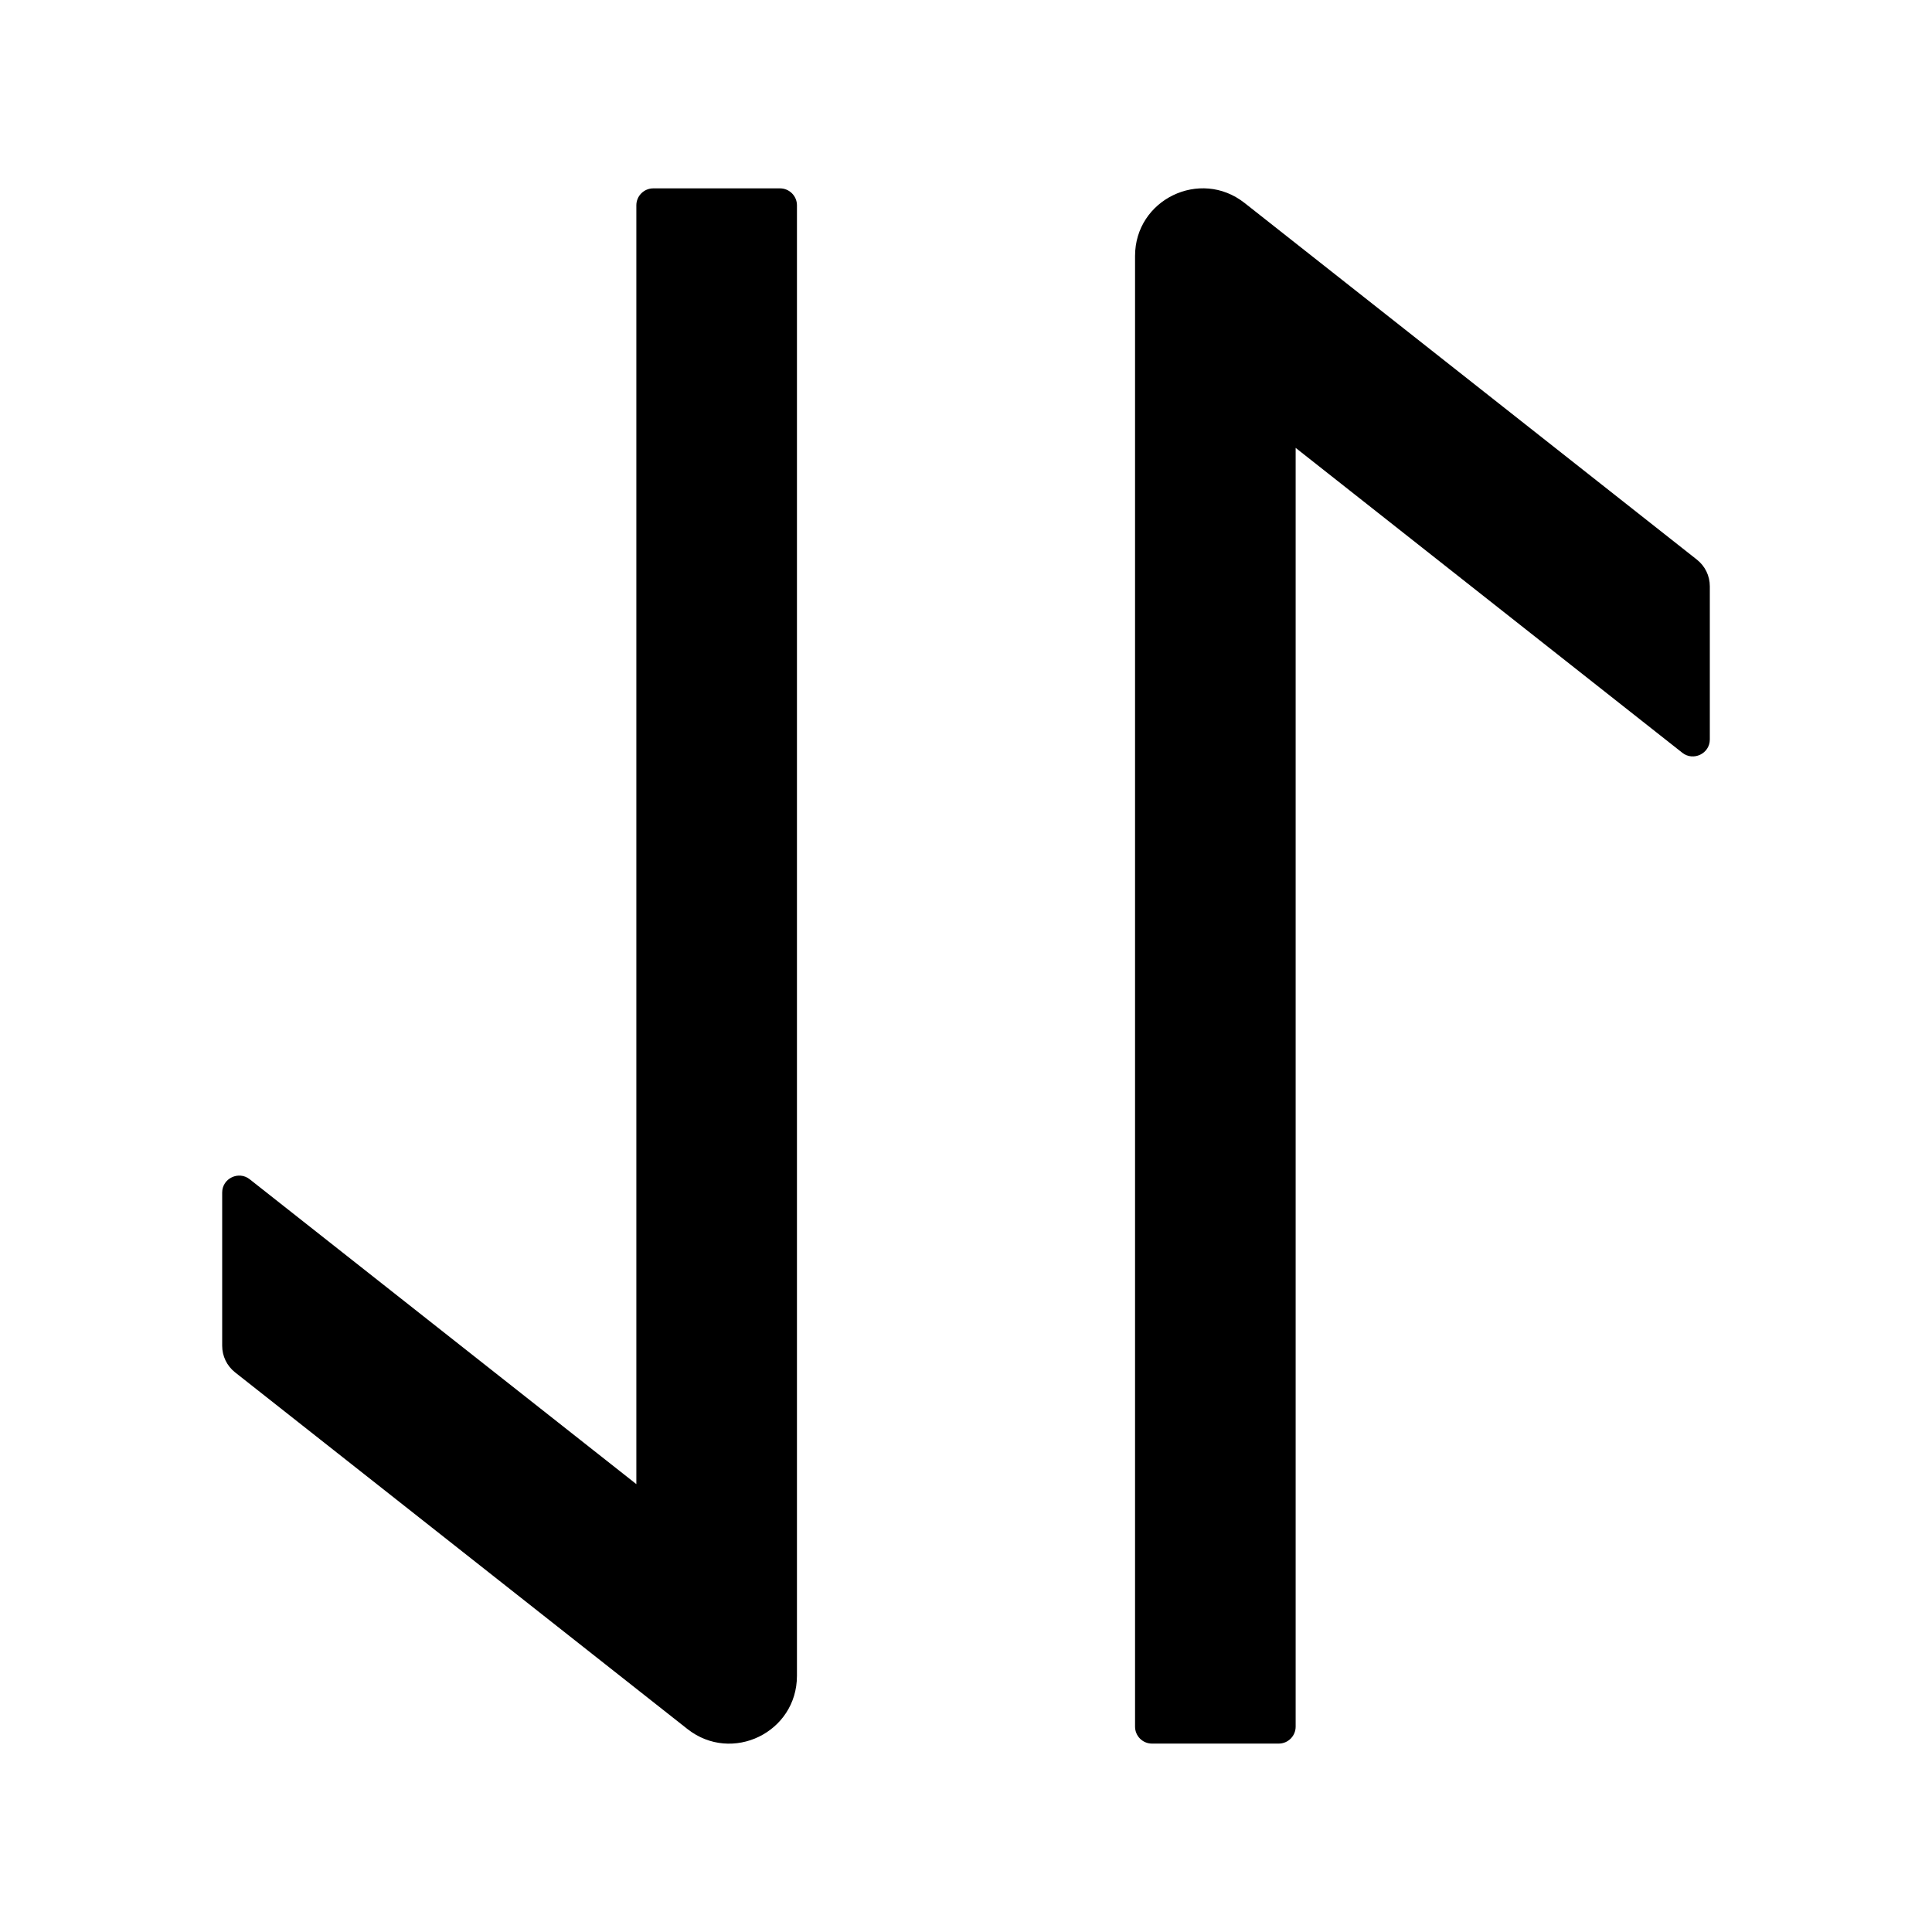
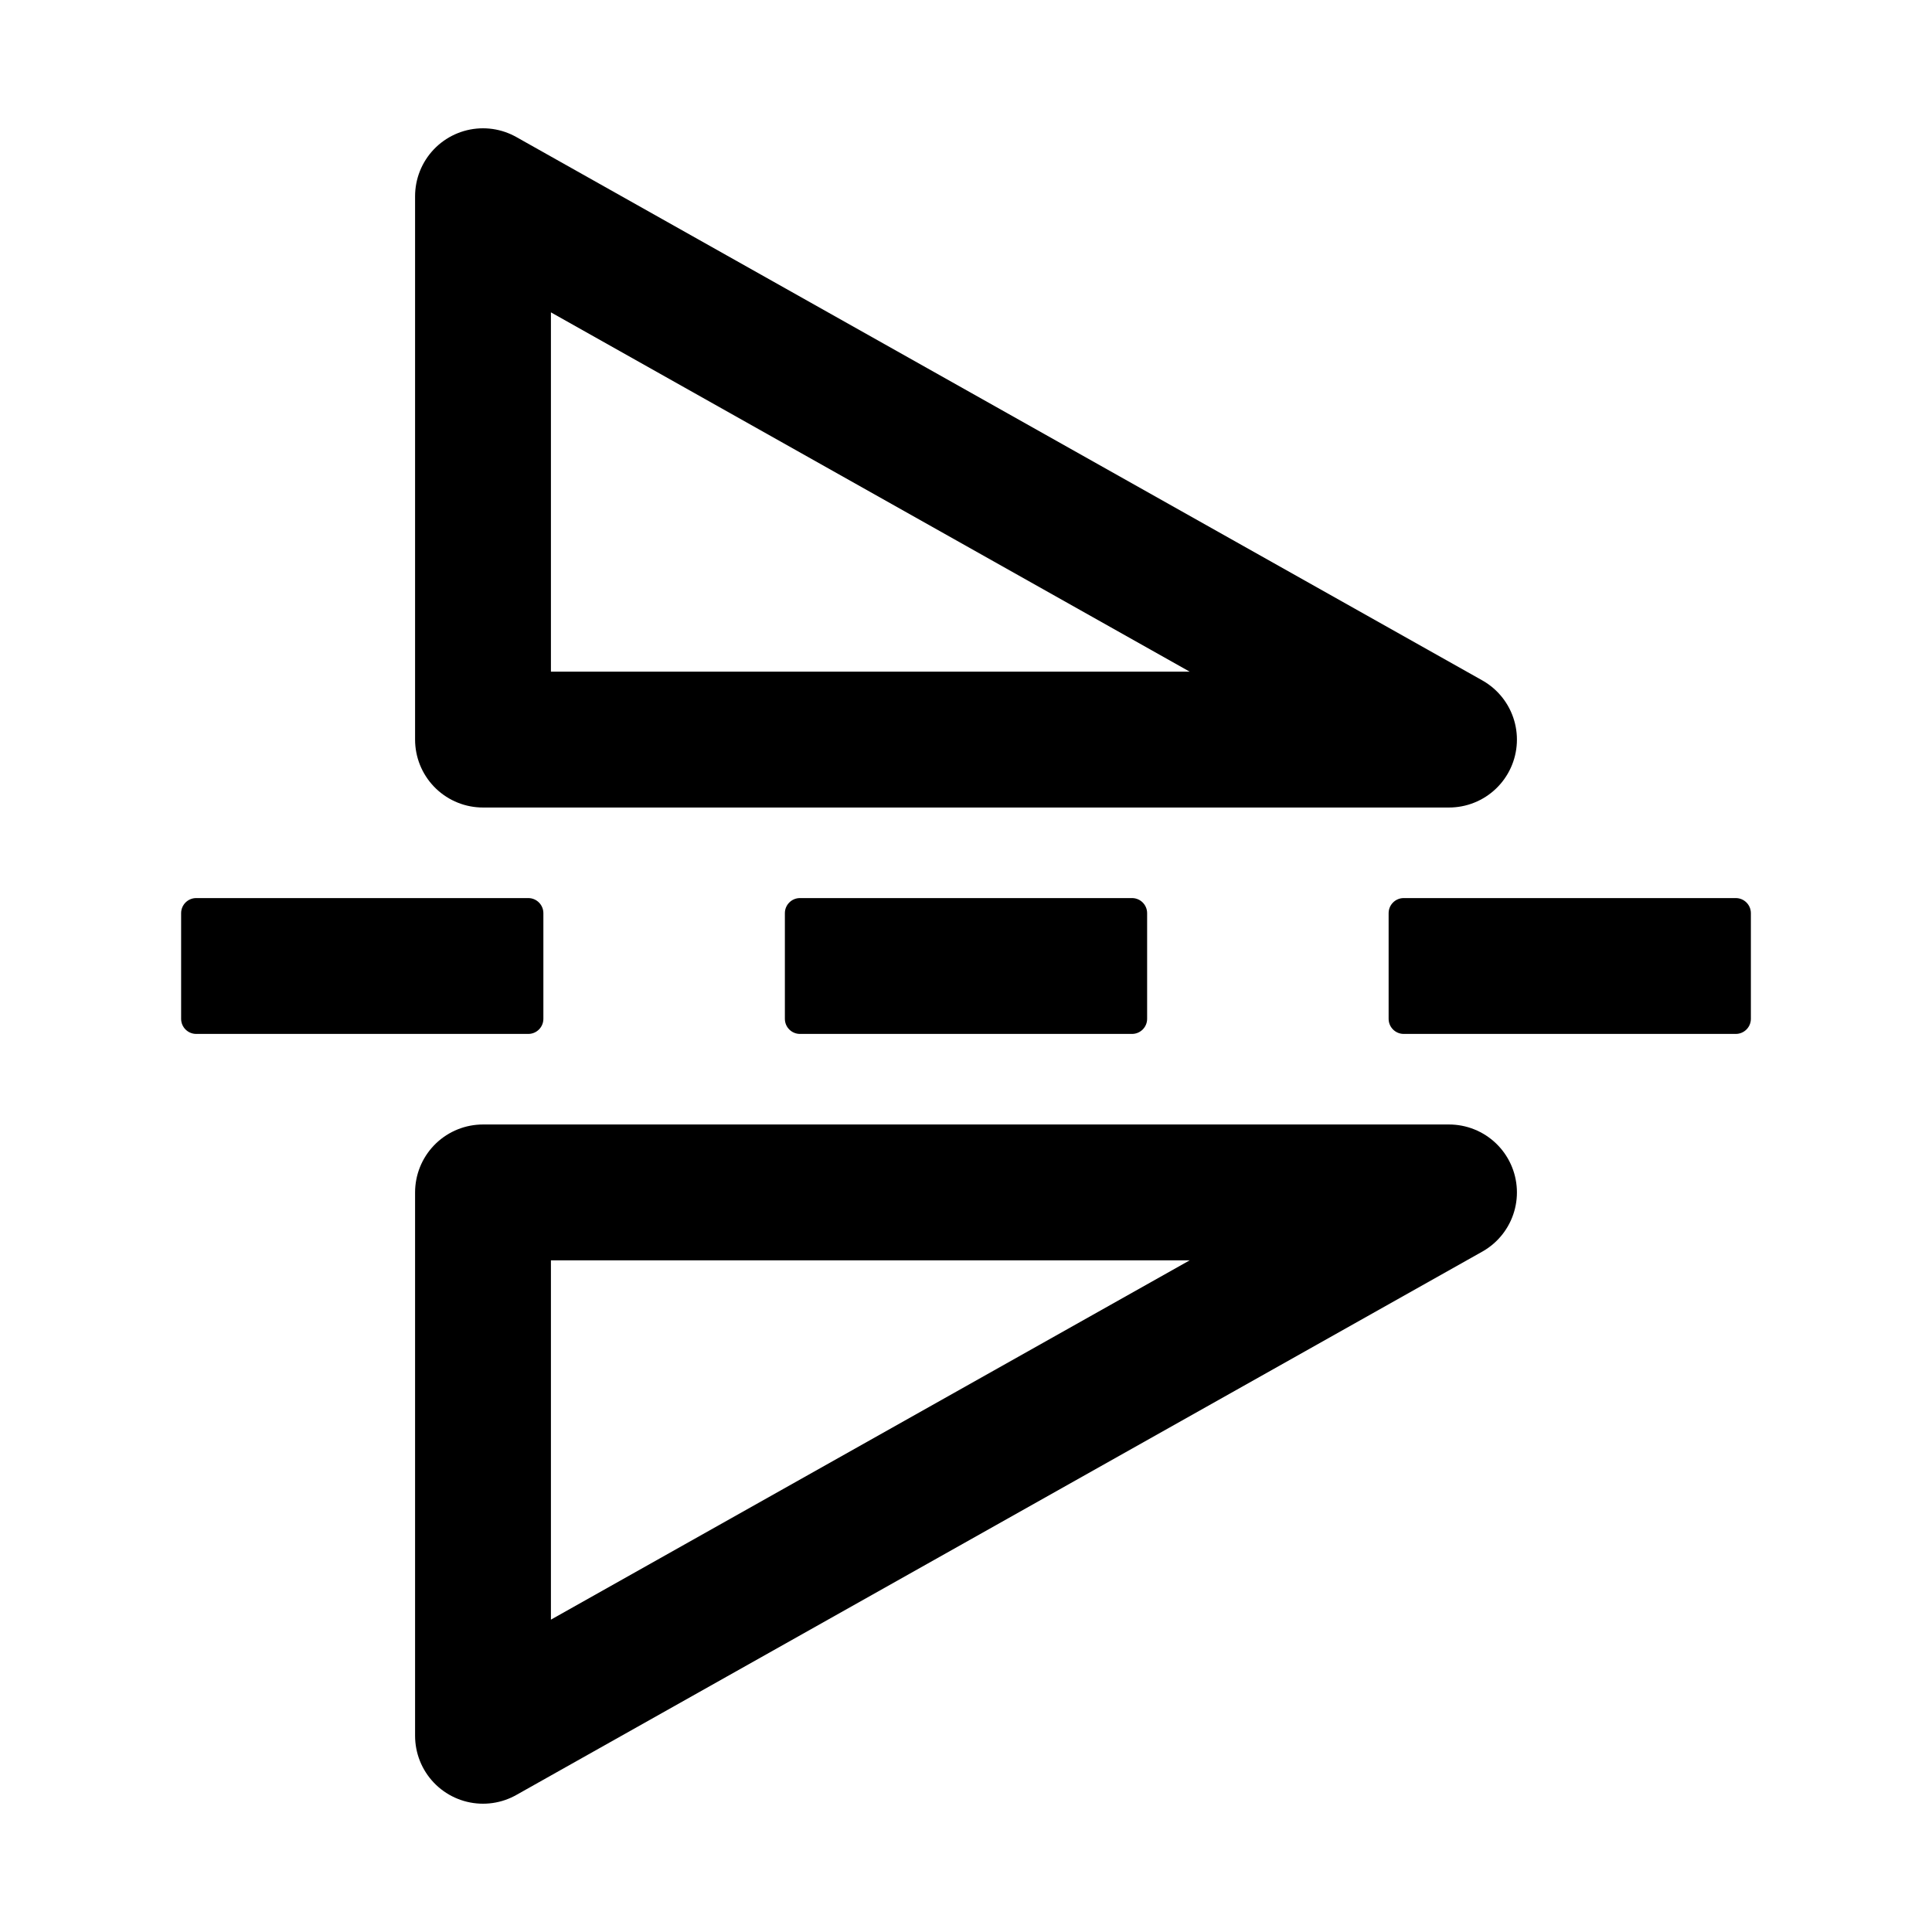
- <svg xmlns="http://www.w3.org/2000/svg" viewBox="0 0 1024 1024" data-adqt-slot="primary" fill="currentColor">
-   <path d="M422.4 888.21V108.8c0-4.93-4.03-8.96-8.96-8.96h-67.2c-4.93 0-8.96 4.03-8.96 8.96v677.82L132.32 625.01c-5.82-4.59-14.56-0.45-14.56 7.06v81.2c0 5.49 2.46 10.64 6.83 14.11l239.79 189.06c23.52 18.48 58.02 1.79 58.02-28.22zM686.72 915.2V237.38l204.96 161.62c5.82 4.59 14.56 0.45 14.56-7.06v-81.2c0-5.49-2.46-10.64-6.83-14.11L659.62 107.55c-23.52-18.48-58.02-1.79-58.02 28.11v779.52c0 4.93 4.03 8.96 8.96 8.96h67.2c4.93 0 8.96-4.03 8.96-8.96z" />
+ <svg xmlns="http://www.w3.org/2000/svg" viewBox="0 0 1024 1024" fill="currentColor" data-adqt-slot="primary">
+   <g transform="rotate(90 512 512)">
+     <path d="M104 768L392 256v512H104zm816 0L632 256v512h288z" fill="none" stroke="currentColor" stroke-width="72" stroke-linejoin="round" data-adqt-slot="primary" />
+     <path d="M484 96h56a8 8 0 0 1 8 8v176a8 8 0 0 1-8 8h-56a8 8 0 0 1-8-8V104a8 8 0 0 1 8-8zm0 320h56a8 8 0 0 1 8 8v176a8 8 0 0 1-8 8h-56a8 8 0 0 1-8-8V424a8 8 0 0 1 8-8zm0 320h56a8 8 0 0 1 8 8v176a8 8 0 0 1-8 8h-56a8 8 0 0 1-8-8V744a8 8 0 0 1 8-8z" />
+   </g>
</svg>
